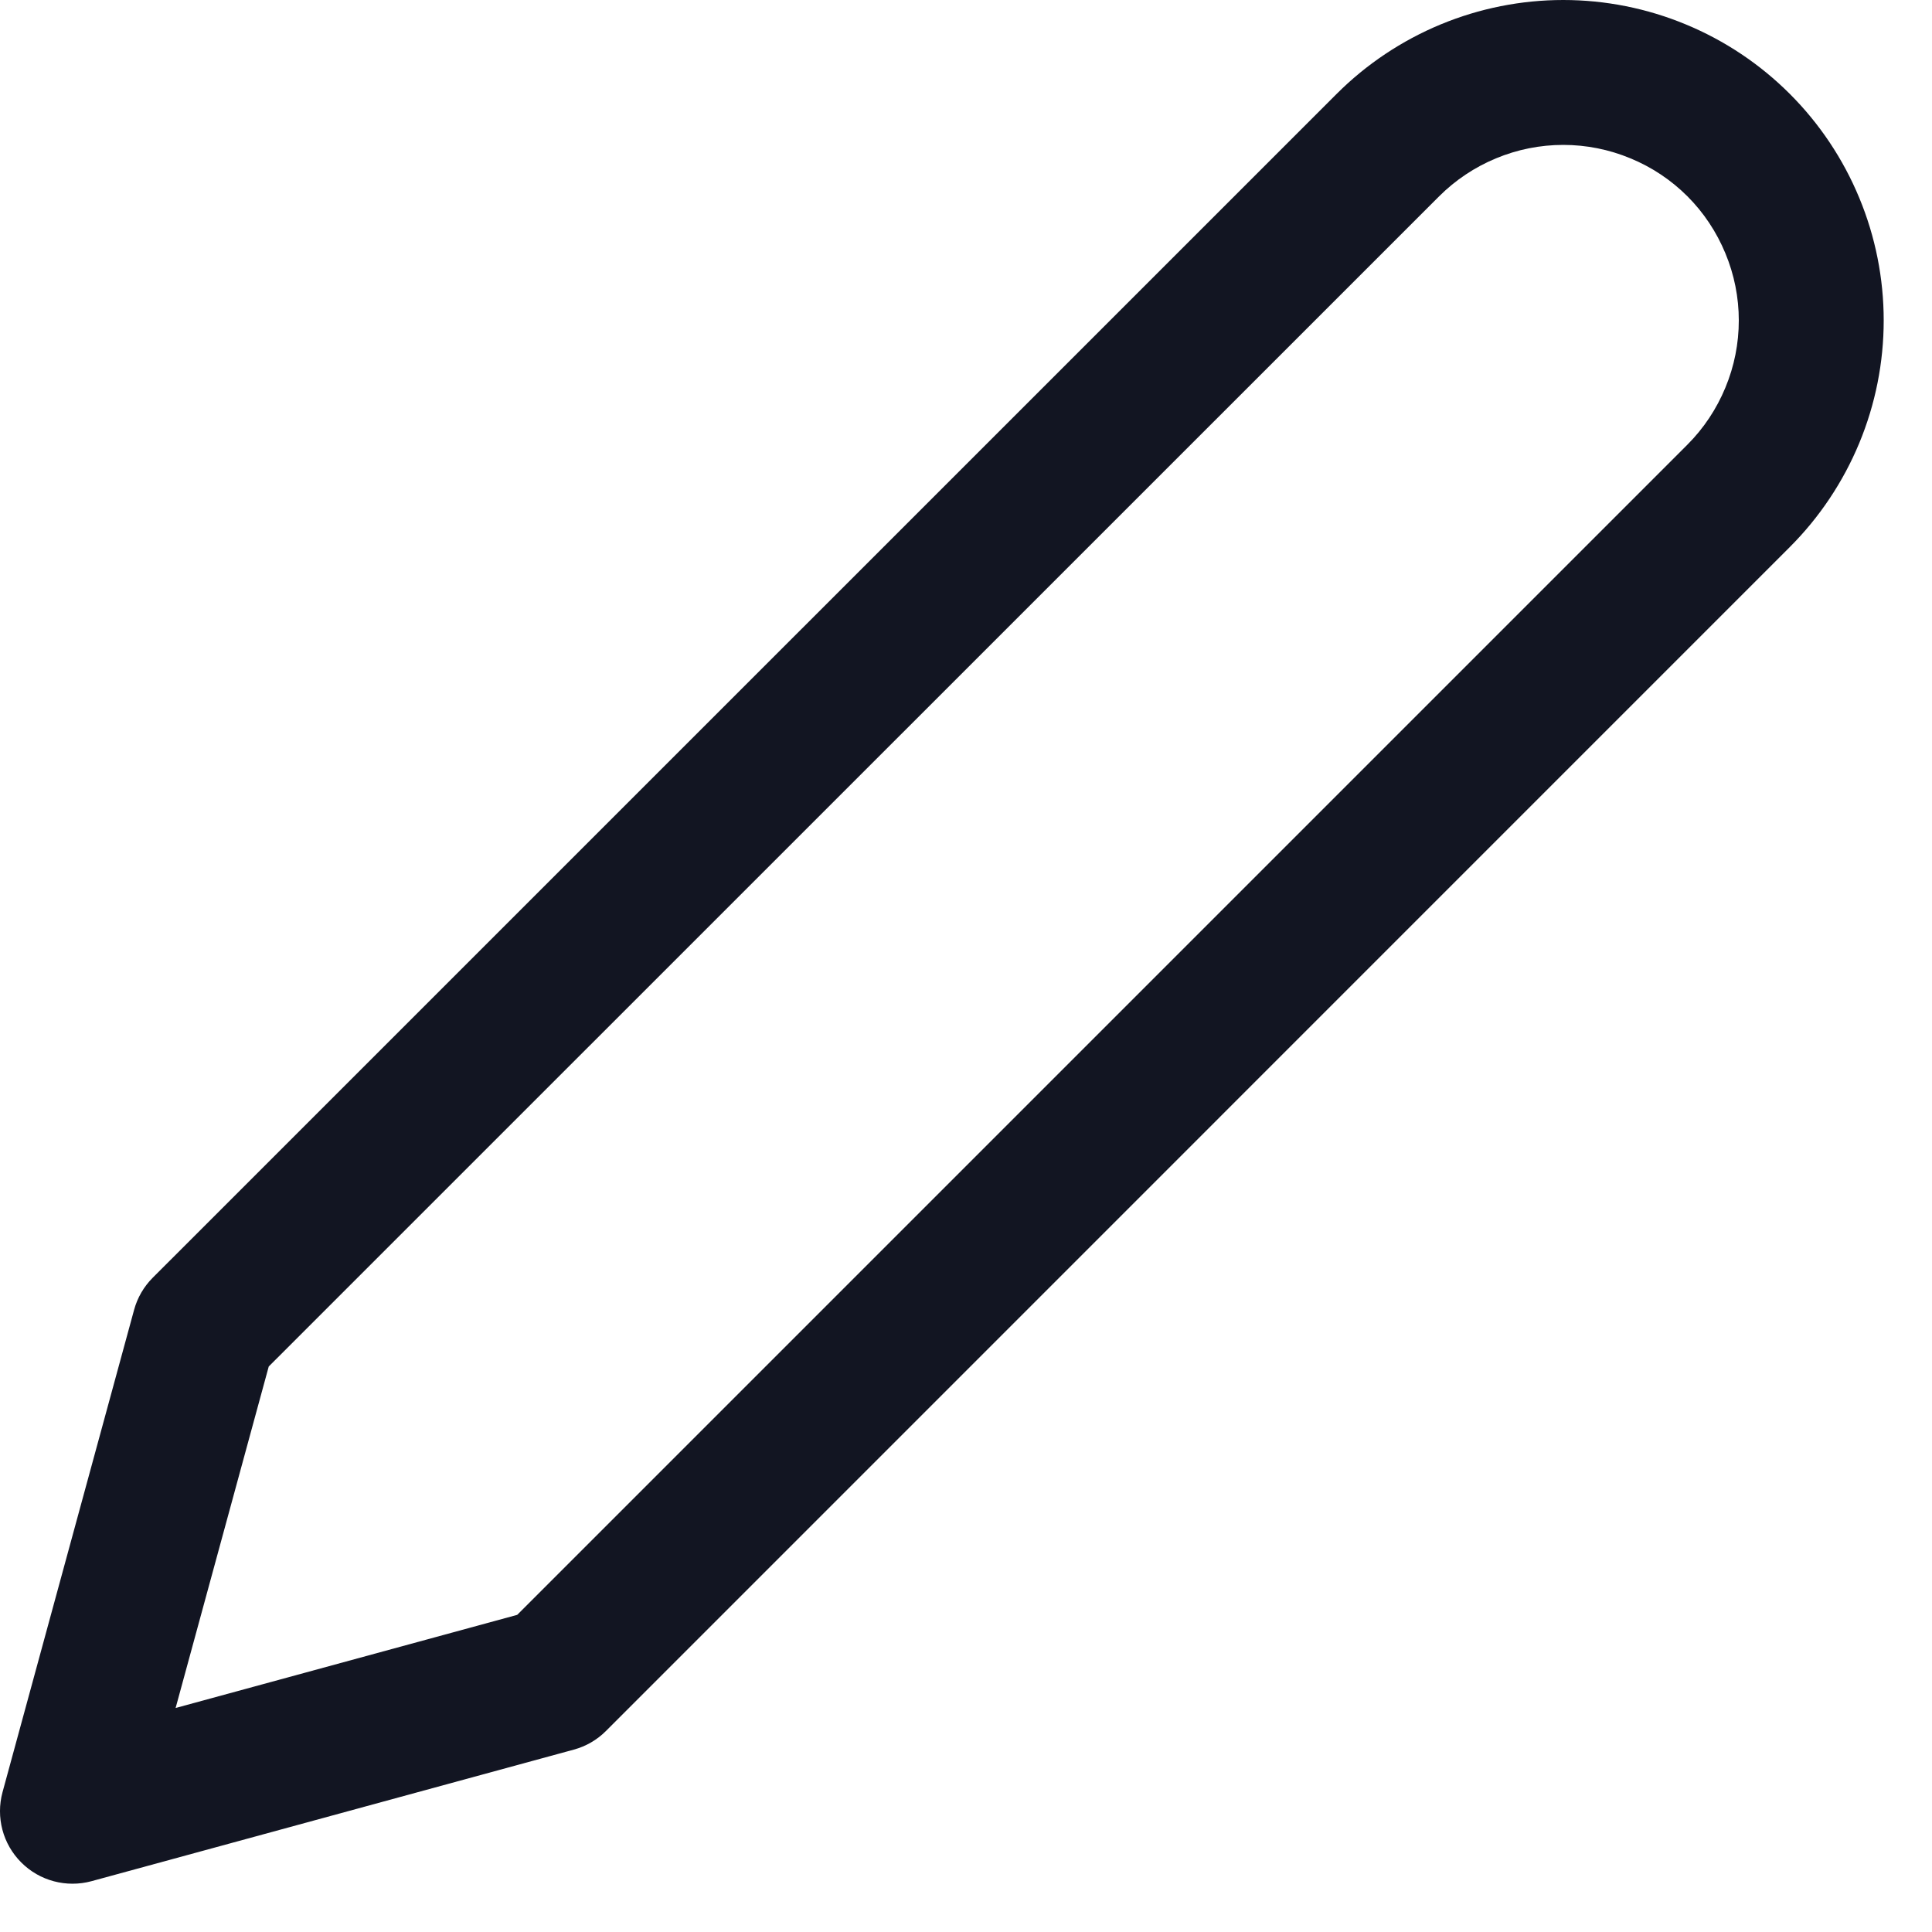
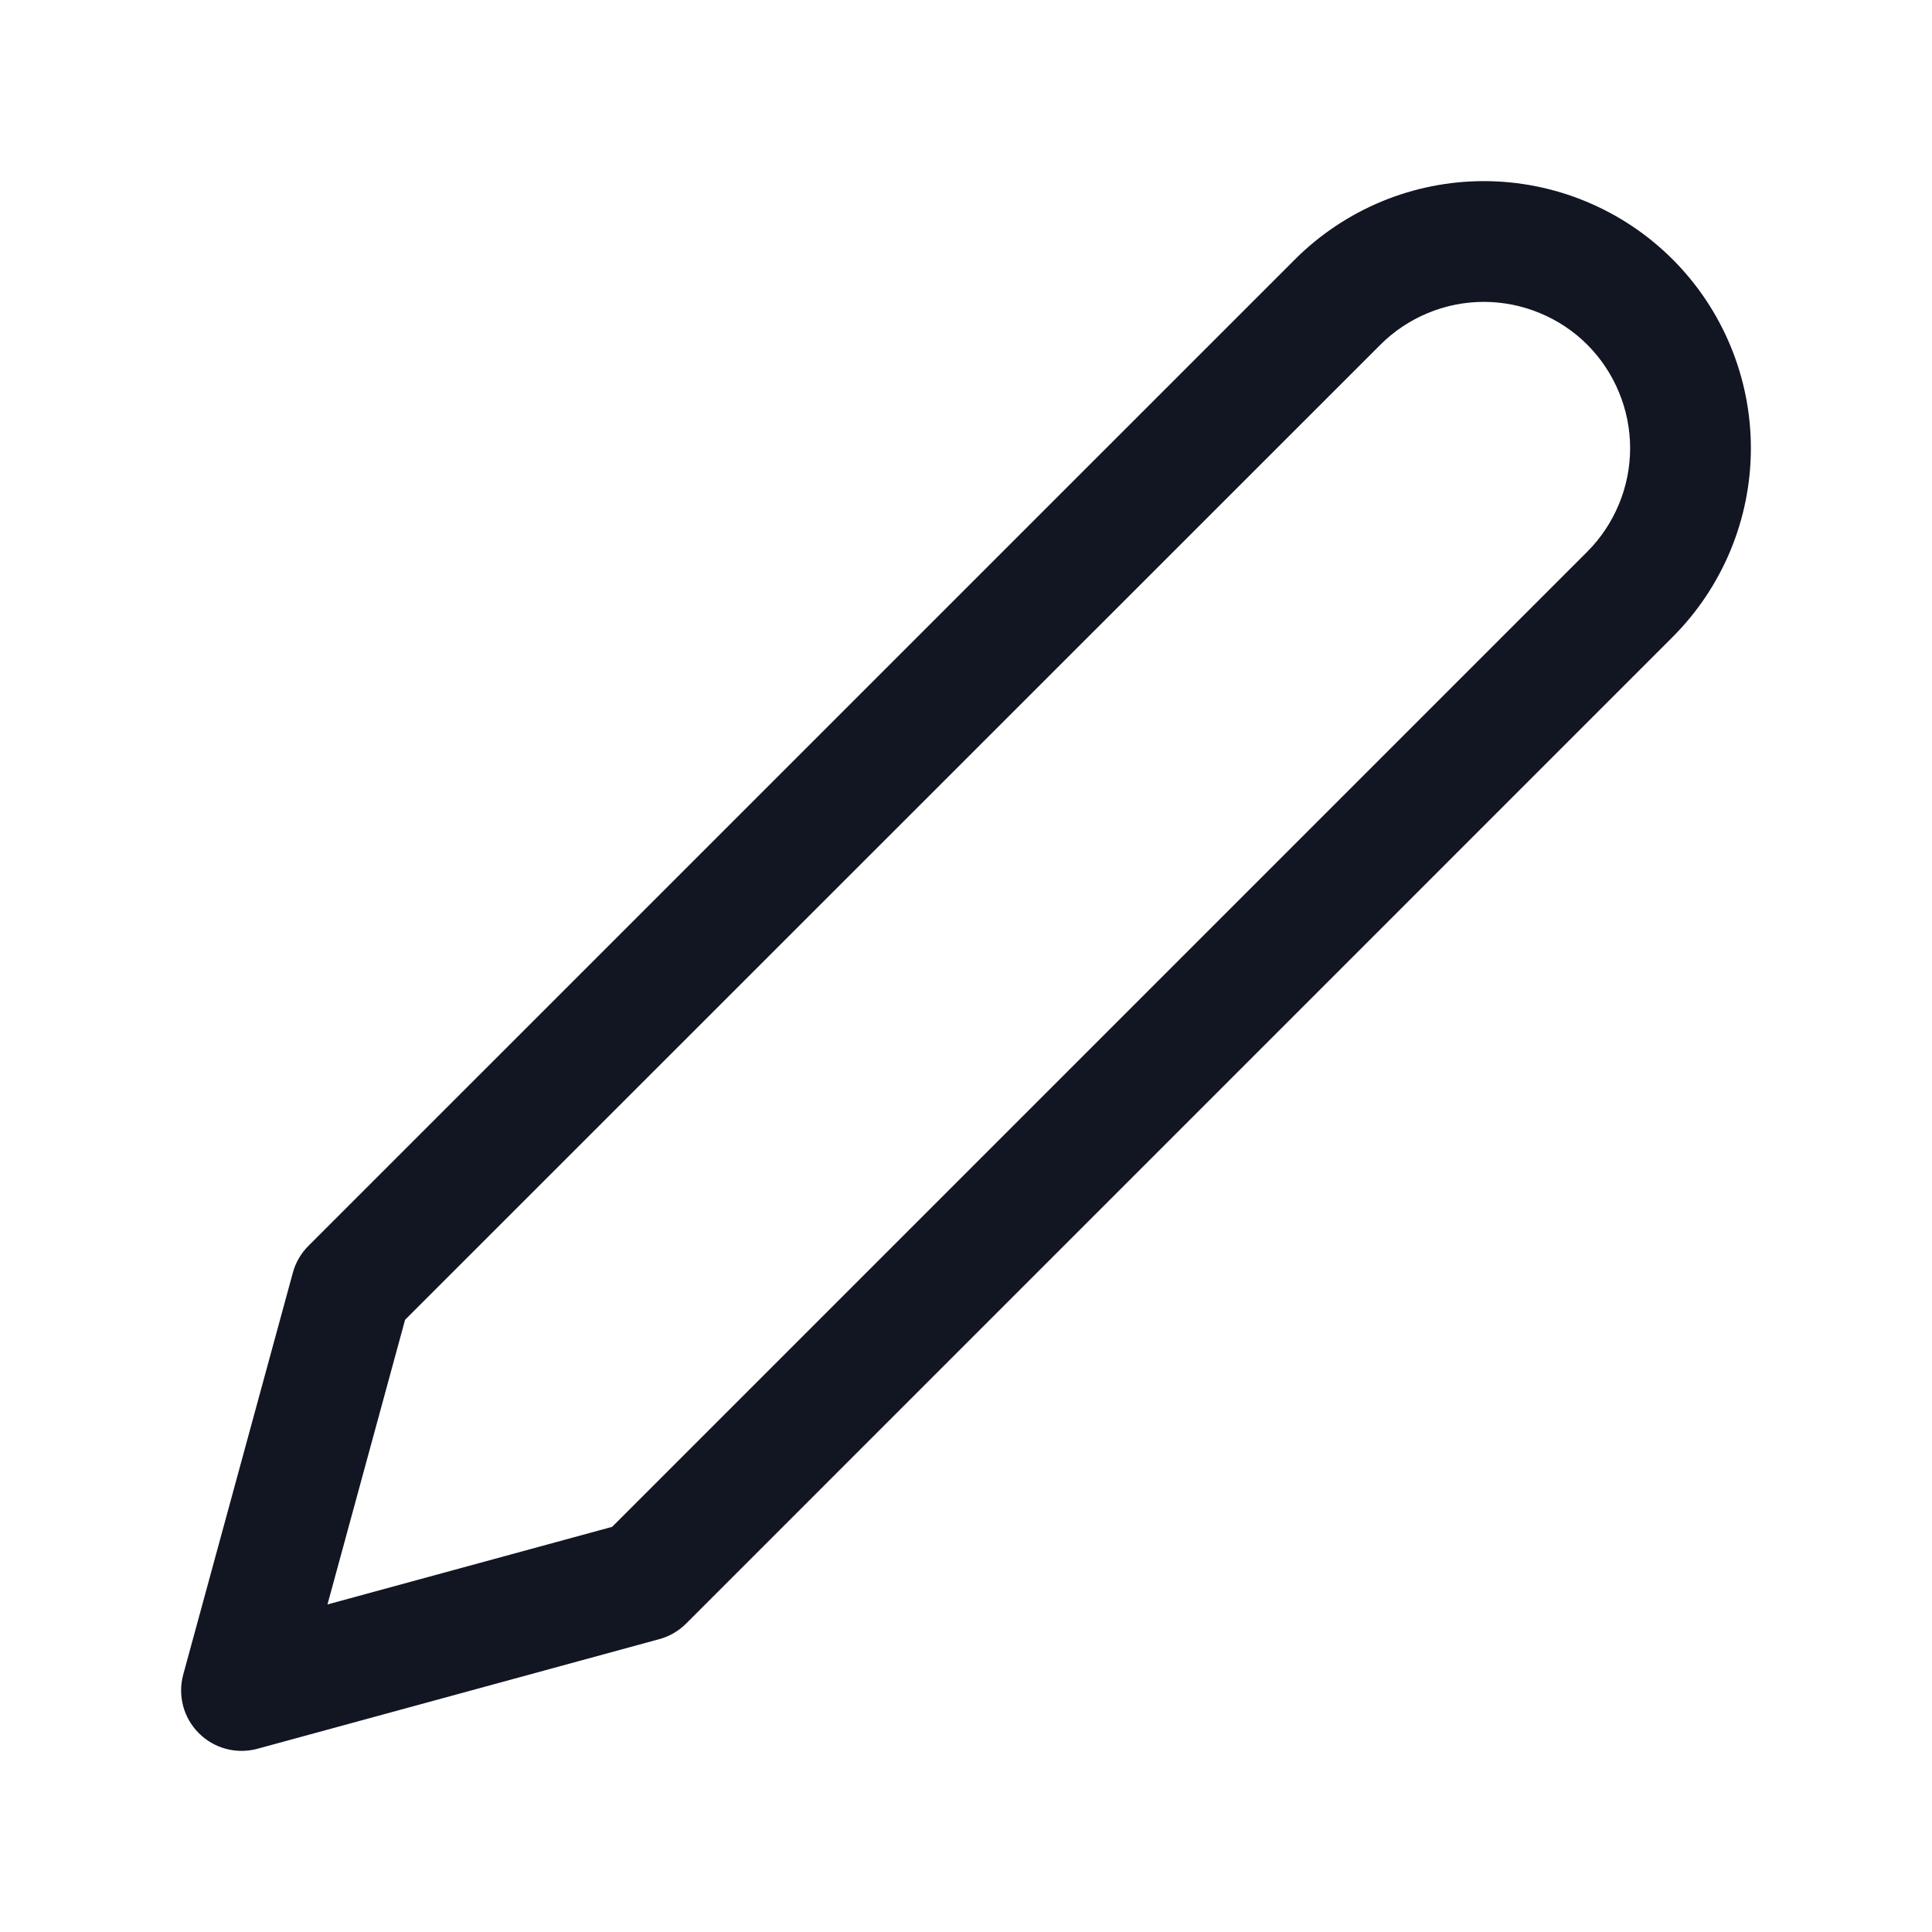
- <svg xmlns="http://www.w3.org/2000/svg" width="20" height="20" viewBox="0 0 20 20" fill="none">
-   <path d="M18 3.317C18 3.079 17.953 2.843 17.861 2.622C17.77 2.402 17.637 2.201 17.468 2.032C17.299 1.863 17.099 1.73 16.878 1.639C16.657 1.547 16.421 1.5 16.183 1.5C15.944 1.5 15.708 1.547 15.487 1.639C15.267 1.73 15.066 1.864 14.898 2.032L2.782 14.146L1.818 17.681L5.354 16.717L17.468 4.603C17.637 4.434 17.77 4.233 17.861 4.013C17.953 3.792 18 3.556 18 3.317ZM19.5 3.317C19.5 3.753 19.414 4.184 19.247 4.587C19.08 4.989 18.836 5.355 18.528 5.663L6.273 17.919C6.181 18.011 6.066 18.078 5.94 18.112L0.947 19.474C0.688 19.544 0.41 19.471 0.22 19.28C0.029 19.09 -0.044 18.812 0.026 18.553L1.388 13.56C1.422 13.434 1.489 13.319 1.581 13.227L13.837 0.972C14.145 0.664 14.511 0.42 14.913 0.253C15.316 0.086 15.747 0 16.183 0C16.618 2.99238e-05 17.05 0.086 17.452 0.253C17.855 0.42 18.22 0.664 18.528 0.972C18.836 1.28 19.08 1.645 19.247 2.048C19.414 2.45 19.5 2.882 19.5 3.317Z" fill="#121522" />
+ <svg xmlns="http://www.w3.org/2000/svg" width="24" height="24" viewBox="0 0 24 24" fill="none">
+   <path d="M20.25 5.567C20.25 5.329 20.203 5.093 20.111 4.872C20.02 4.652 19.887 4.451 19.718 4.282C19.549 4.113 19.349 3.98 19.128 3.889C18.907 3.797 18.671 3.75 18.433 3.75C18.194 3.75 17.958 3.797 17.737 3.889C17.517 3.98 17.316 4.114 17.148 4.282L5.032 16.395L4.068 19.931L7.604 18.967L19.718 6.853C19.887 6.684 20.02 6.483 20.111 6.263C20.203 6.042 20.25 5.806 20.25 5.567ZM21.75 5.567C21.75 6.003 21.664 6.434 21.497 6.837C21.33 7.239 21.086 7.605 20.778 7.913L8.523 20.169C8.431 20.261 8.316 20.328 8.19 20.362L3.197 21.724C2.938 21.794 2.66 21.721 2.47 21.53C2.279 21.34 2.206 21.062 2.276 20.803L3.638 15.81C3.672 15.684 3.739 15.569 3.831 15.477L16.087 3.222C16.395 2.914 16.761 2.67 17.163 2.503C17.566 2.336 17.997 2.25 18.433 2.25C18.868 2.25 19.3 2.336 19.702 2.503C20.105 2.67 20.47 2.914 20.778 3.222C21.086 3.53 21.33 3.895 21.497 4.298C21.664 4.7 21.75 5.132 21.75 5.567Z" fill="#121522" />
</svg>
